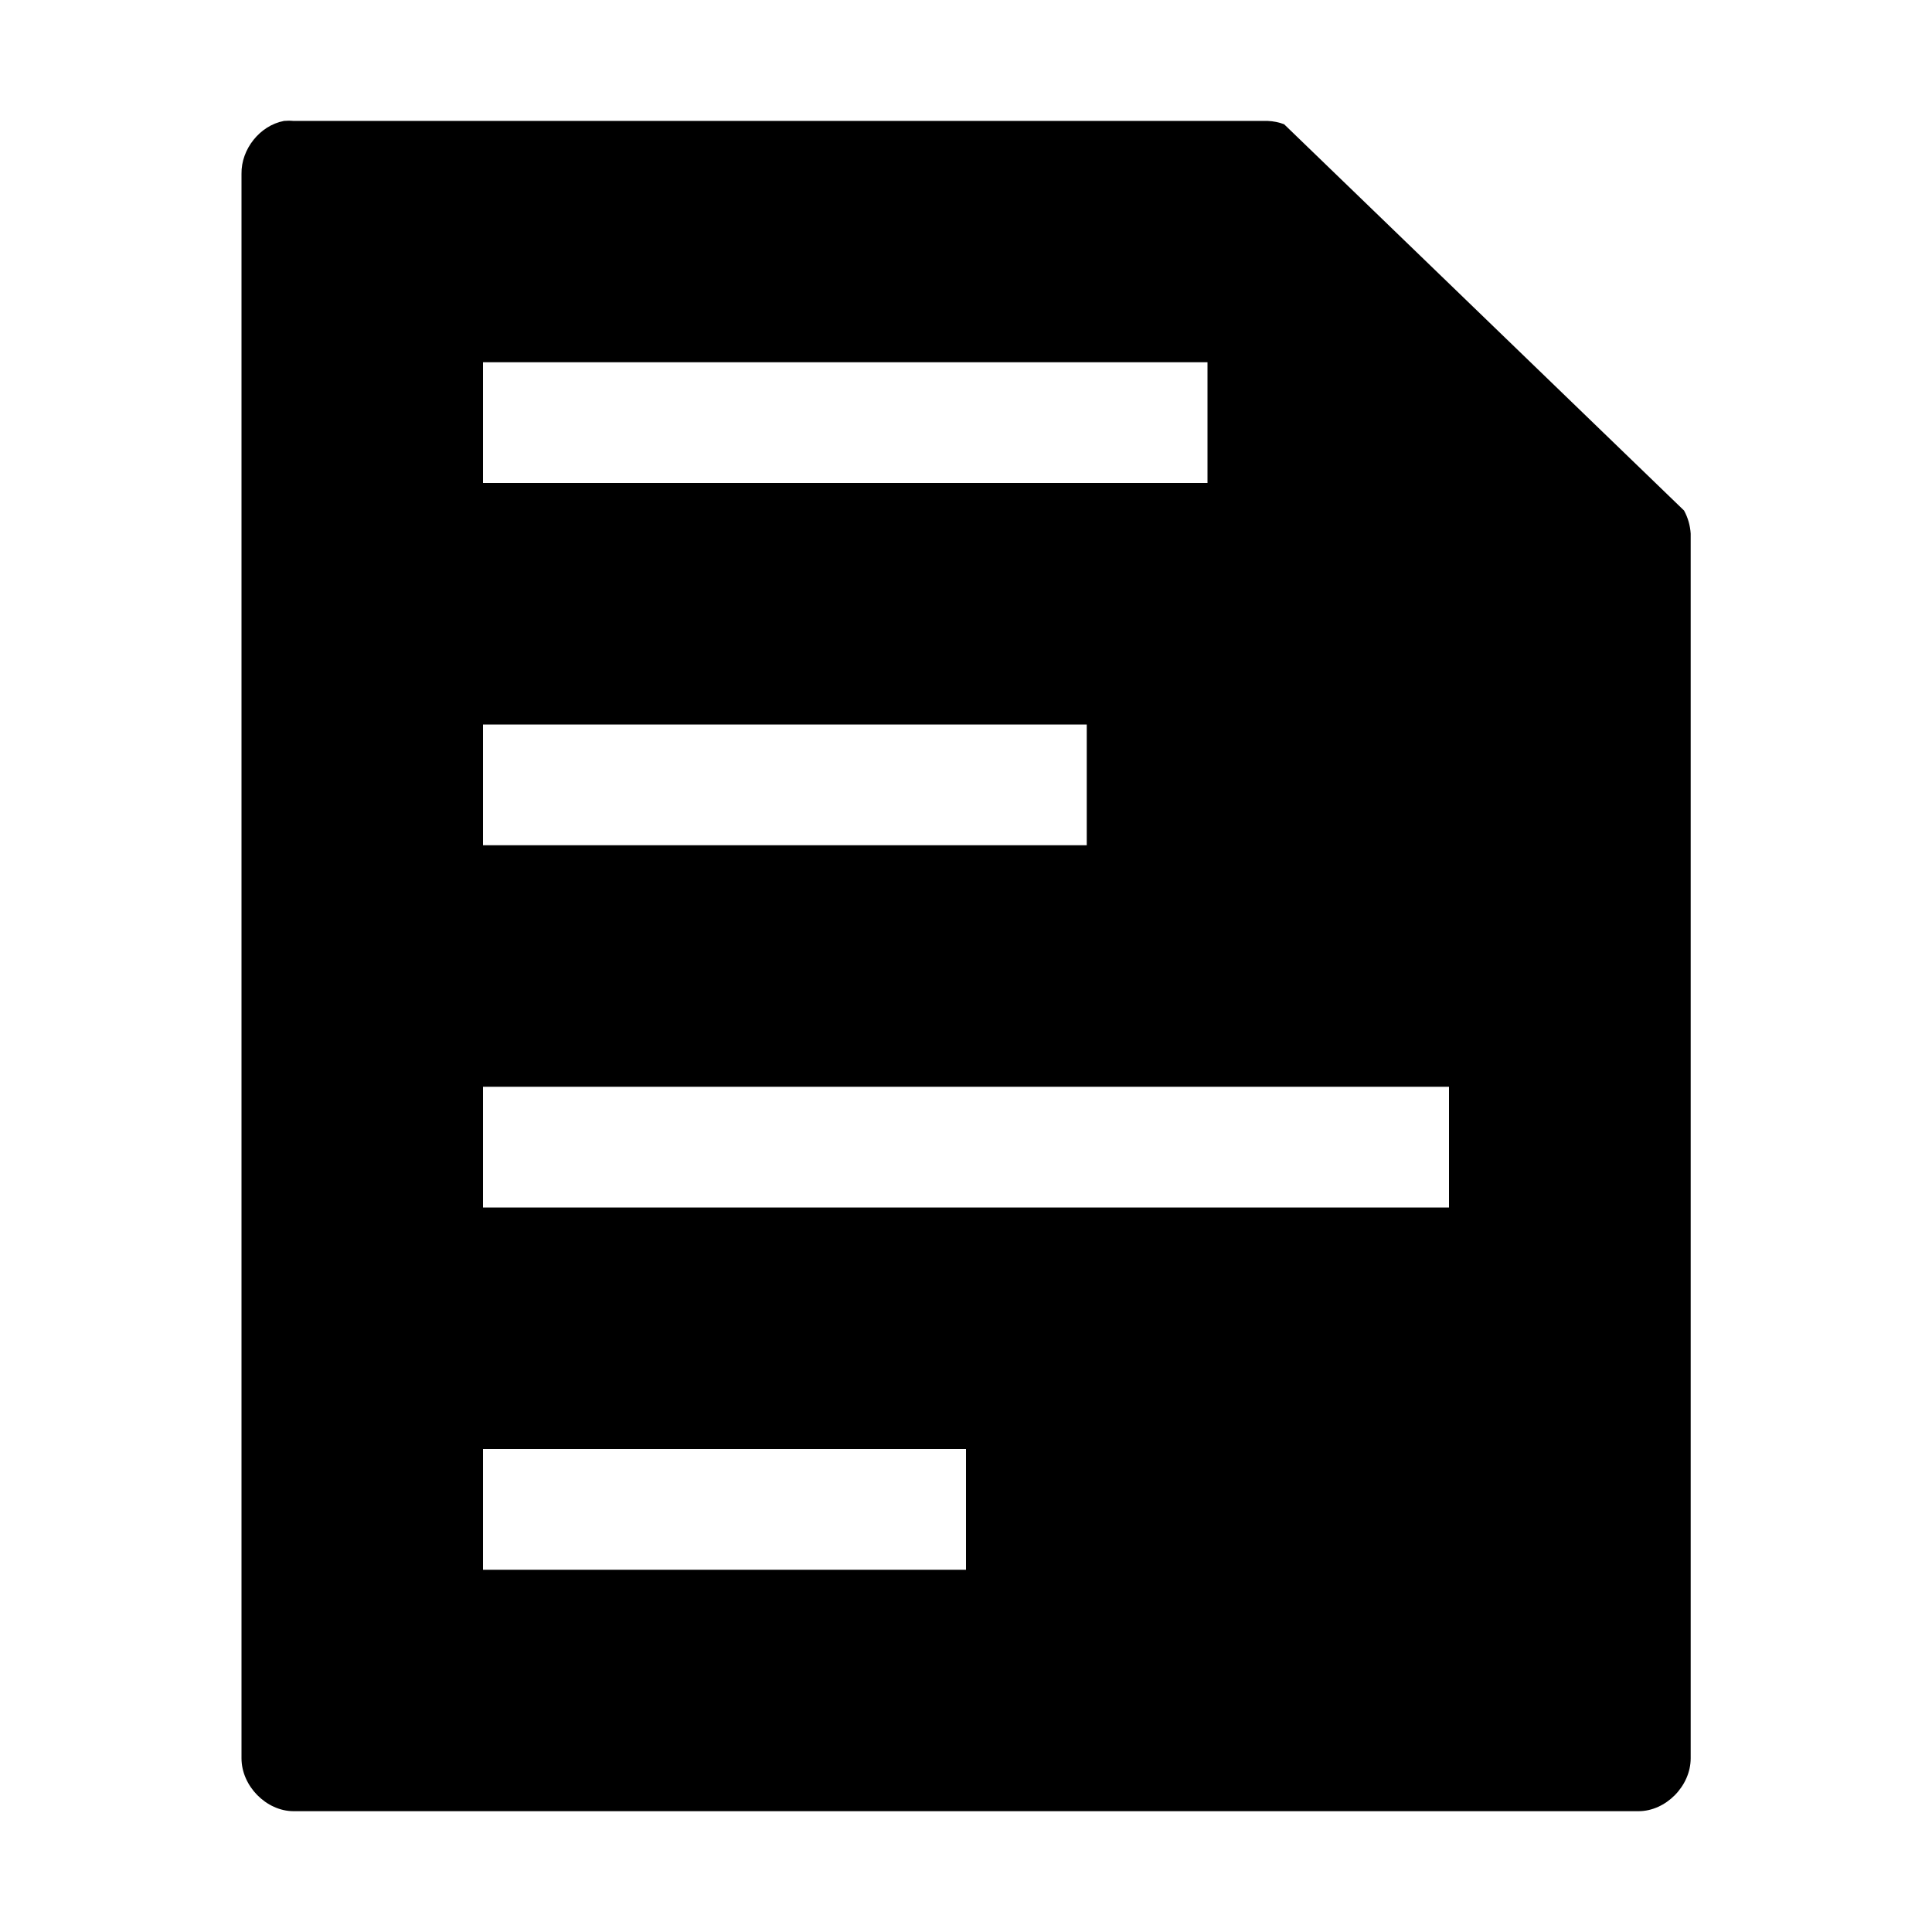
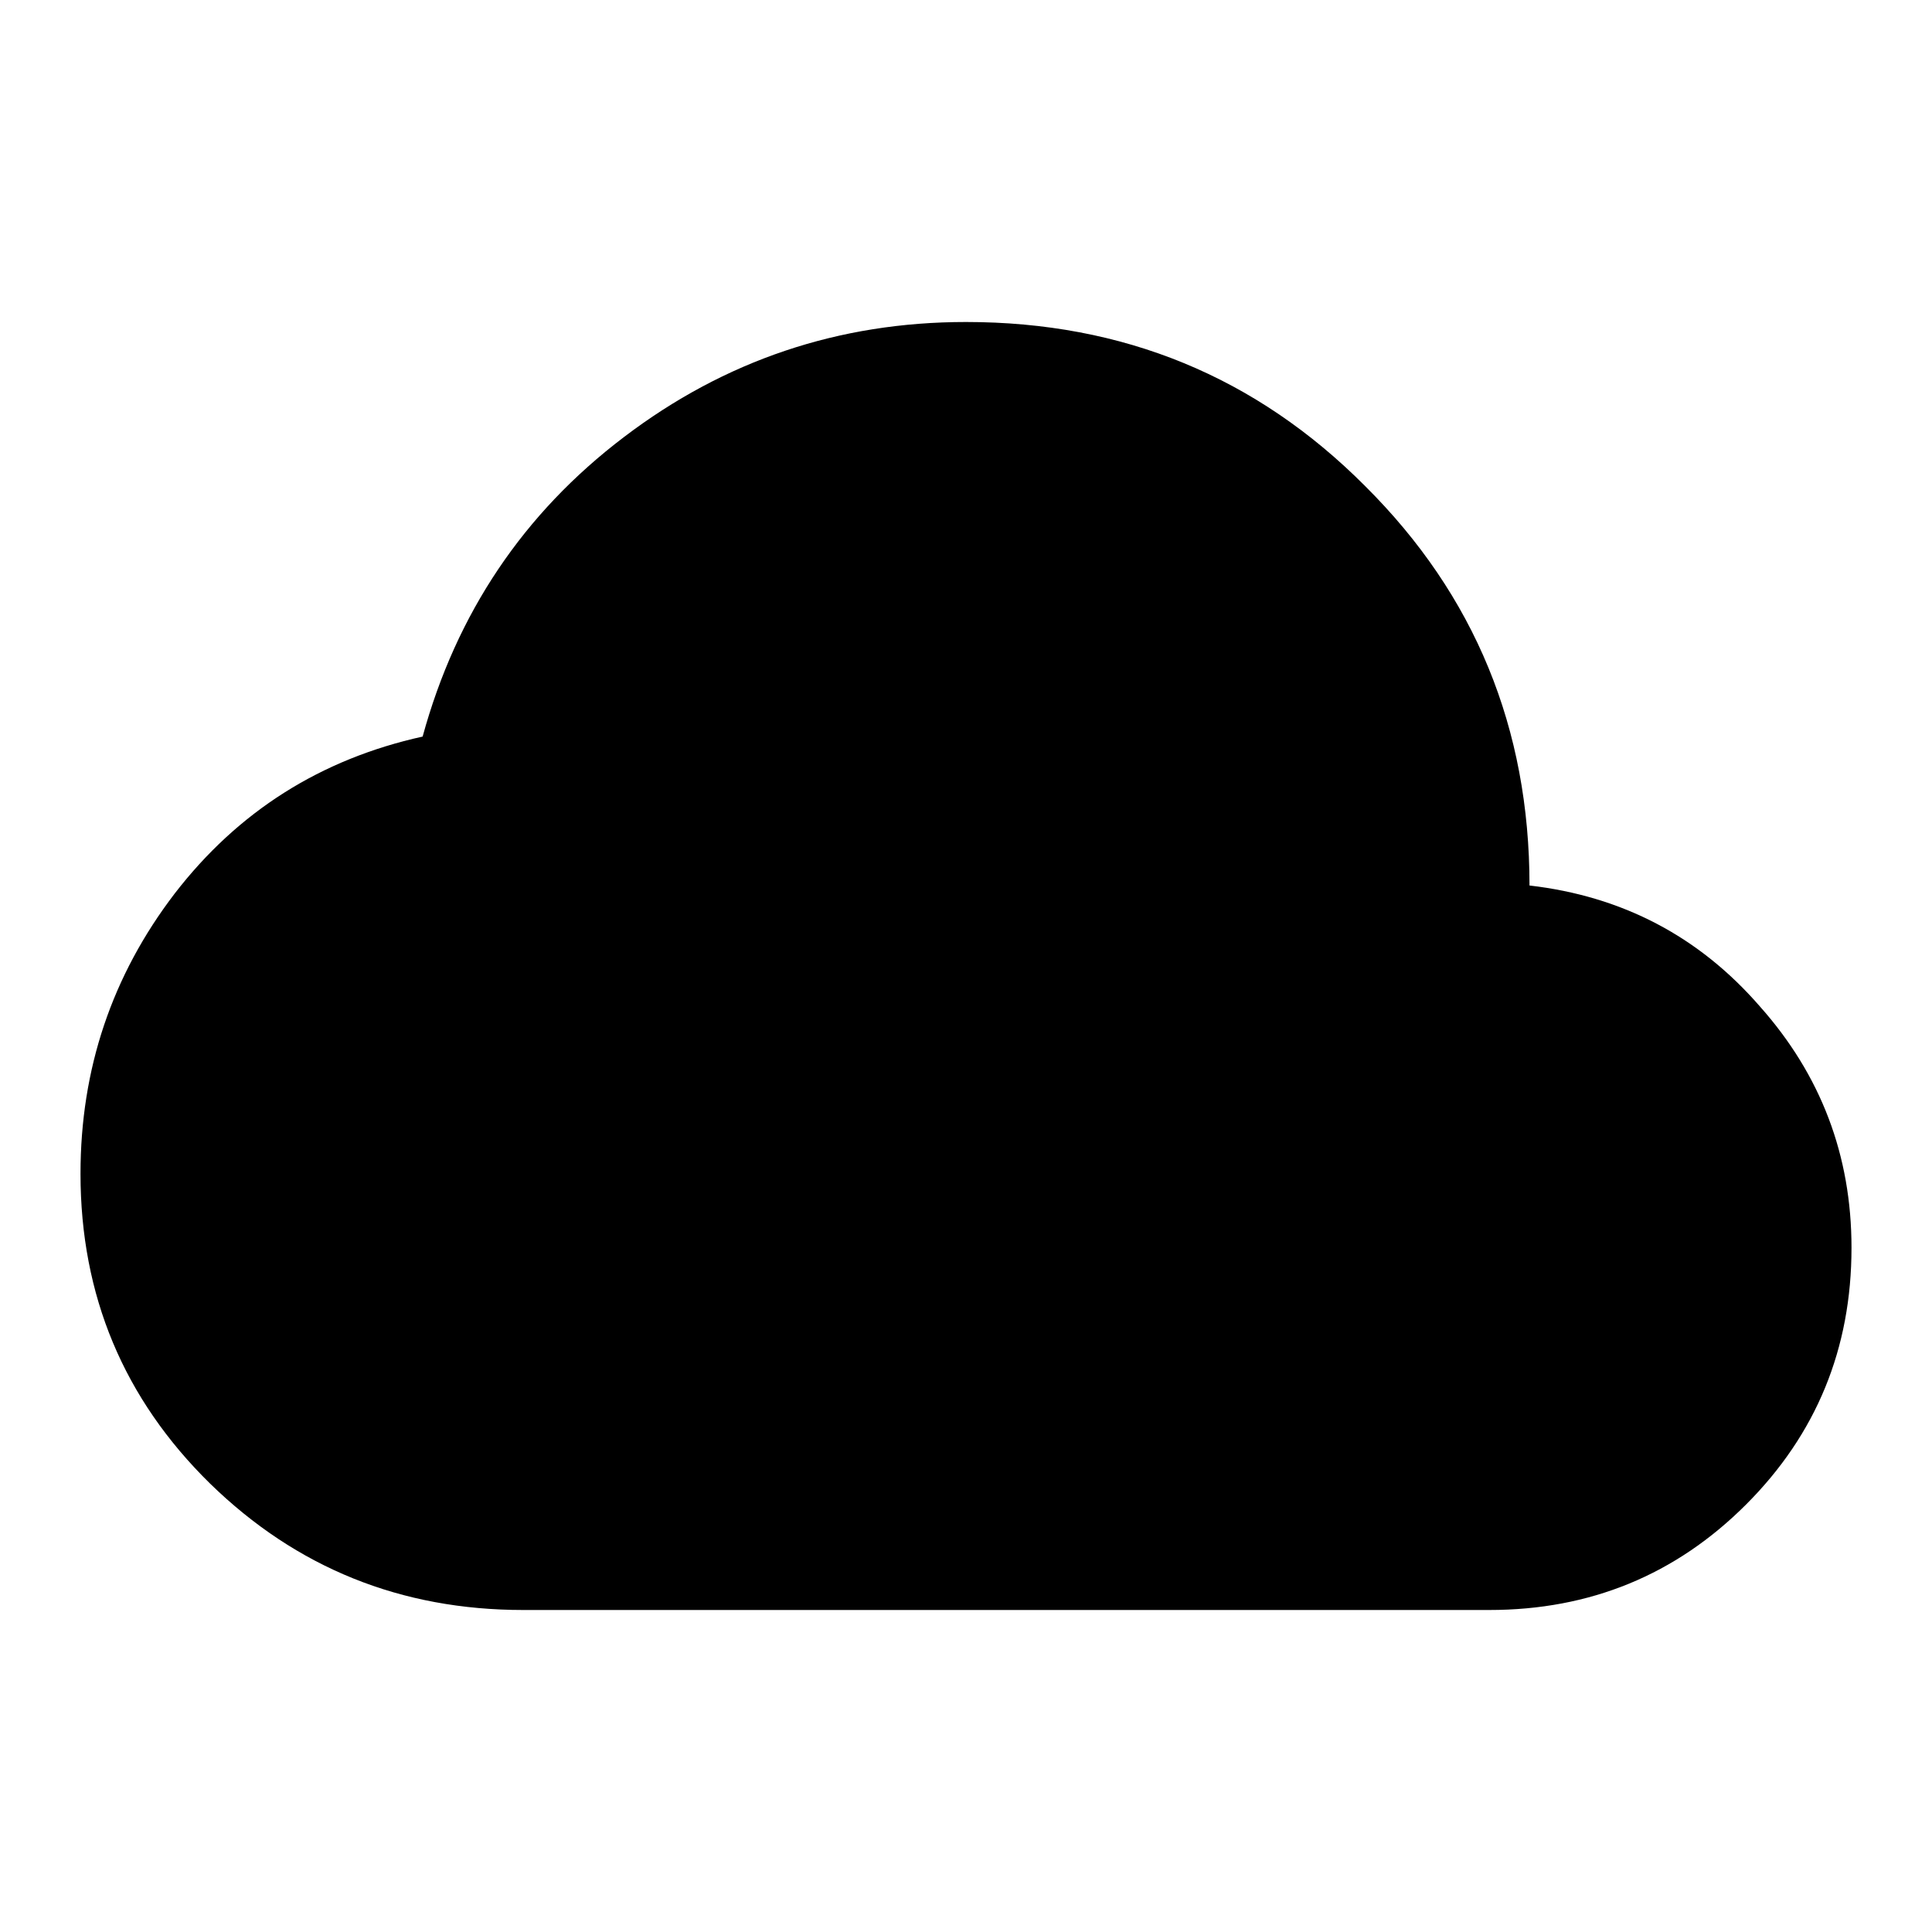
- <svg xmlns="http://www.w3.org/2000/svg" height="32" width="32" version="1.0" viewBox="0 0 32 32">
-   <path style="color:#000000;block-progression:tb;text-transform:none;text-indent:0" fill="#000" d="m4.699 2.004c-0.395 0.076-0.706 0.467-0.699 0.875v26.244c0 0.46 0.412 0.876 0.863 0.876h22.276c0.452 0 0.864-0.416 0.864-0.876v-20.284c-0.008-0.134-0.046-0.266-0.11-0.383l-6.624-6.398c-0.086-0.033-0.178-0.051-0.27-0.055h-16.137c-0.053-0.005-0.11-0.005-0.164 0zm3.301 3.996h12v2h-12v-2zm0 6h10v2h-10v-2zm0 6h16v2h-16v-2zm0 6h8v2h-8v-2z" />
+ <svg xmlns="http://www.w3.org/2000/svg" viewBox="0 0 24 24">
+   <path d="M6.5 20Q4.22 20 2.61 18.43 1 16.85 1 14.58 1 12.63 2.17 11.1 3.35 9.57 5.25 9.15 5.88 6.85 7.75 5.43 9.63 4 12 4 14.93 4 16.96 6.04 19 8.07 19 11 20.73 11.2 21.86 12.5 23 13.78 23 15.5 23 17.38 21.69 18.69 20.38 20 18.5 20Z" />
</svg>
